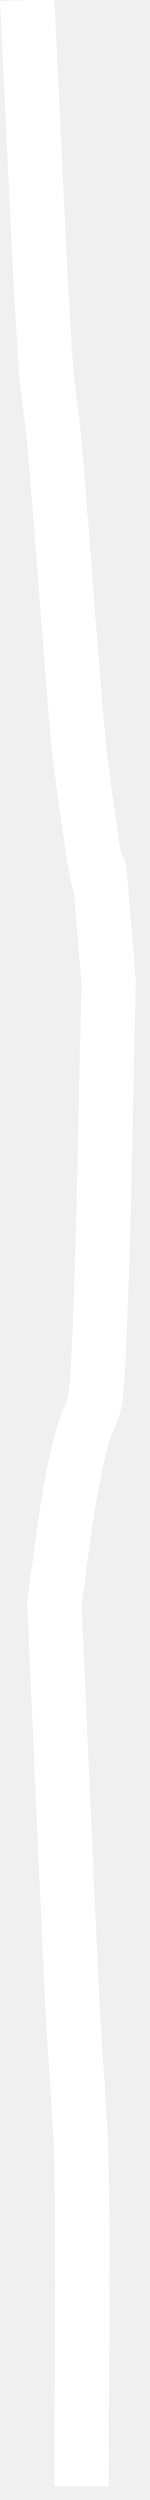
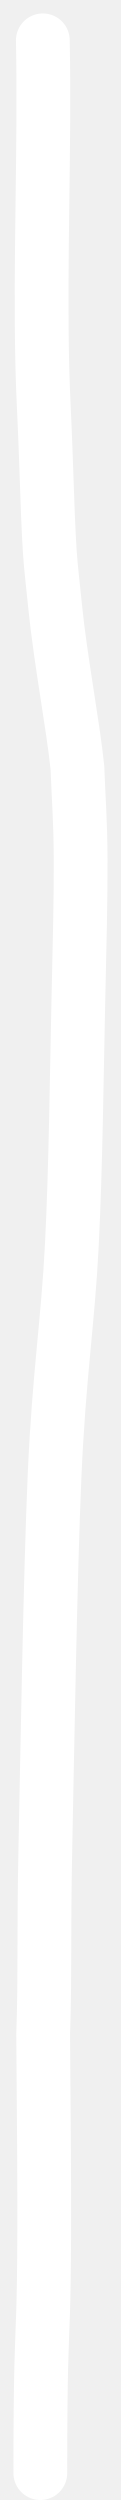
- <svg xmlns="http://www.w3.org/2000/svg" width="11" height="184" overflow="hidden">
+ <svg xmlns="http://www.w3.org/2000/svg" width="9" height="186" overflow="hidden">
  <defs>
    <clipPath id="clip0">
-       <path d="M1083 371 1094 371 1094 555 1083 555Z" fill-rule="evenodd" clip-rule="evenodd" />
+       <path d="M635 267 644 267 644 453 635 453Z" fill-rule="evenodd" clip-rule="evenodd" />
    </clipPath>
  </defs>
-   <g clip-path="url(#clip0)" transform="translate(-1083 -371)">
-     <path d="M1085 371C1085.44 379.829 1085.79 388.662 1086.33 397.487 1086.46 399.5 1086.82 401.496 1087 403.507 1087.49 409.122 1087.87 414.745 1088.33 420.362 1088.53 422.771 1088.68 425.186 1089 427.586 1091.47 446.177 1089.42 424.67 1091 443.237 1090.78 451.865 1090.69 460.497 1090.33 469.122 1089.97 477.894 1089.81 472.277 1088.33 479.957 1087.76 482.949 1087.44 485.977 1087 488.987 1087.44 498.819 1087.86 508.652 1088.33 518.484 1088.53 522.498 1088.92 526.505 1089 530.523 1089.15 538.348 1089 546.174 1089 554" stroke="#FFFFFF" stroke-width="4" stroke-miterlimit="8" fill="none" fill-rule="evenodd" />
+   <g clip-path="url(#clip0)" transform="translate(-635 -267)">
+     <path d="M638.187 270C638.345 278.108 637.96 286.218 638.15 294.325 638.197 296.332 638.32 298.335 638.388 300.341 638.685 309.199 638.704 308.144 639.1 312.111 639.496 316.078 640.445 321.004 640.762 324.143 640.841 326.41 640.989 327.998 640.999 330.944 641.009 333.889 640.931 337.039 640.822 341.815 640.713 346.591 640.641 353.784 640.347 359.601 640.054 365.418 639.392 369.255 639.063 376.717 638.735 384.179 638.519 397.434 638.377 404.373 638.235 411.312 638.37 413.816 638.211 418.35 638.473 446.25 638 434.957 638 451" stroke="#FFFFFF" stroke-width="4" stroke-linecap="round" stroke-linejoin="round" stroke-miterlimit="10" fill="none" fill-rule="evenodd" />
  </g>
</svg>
